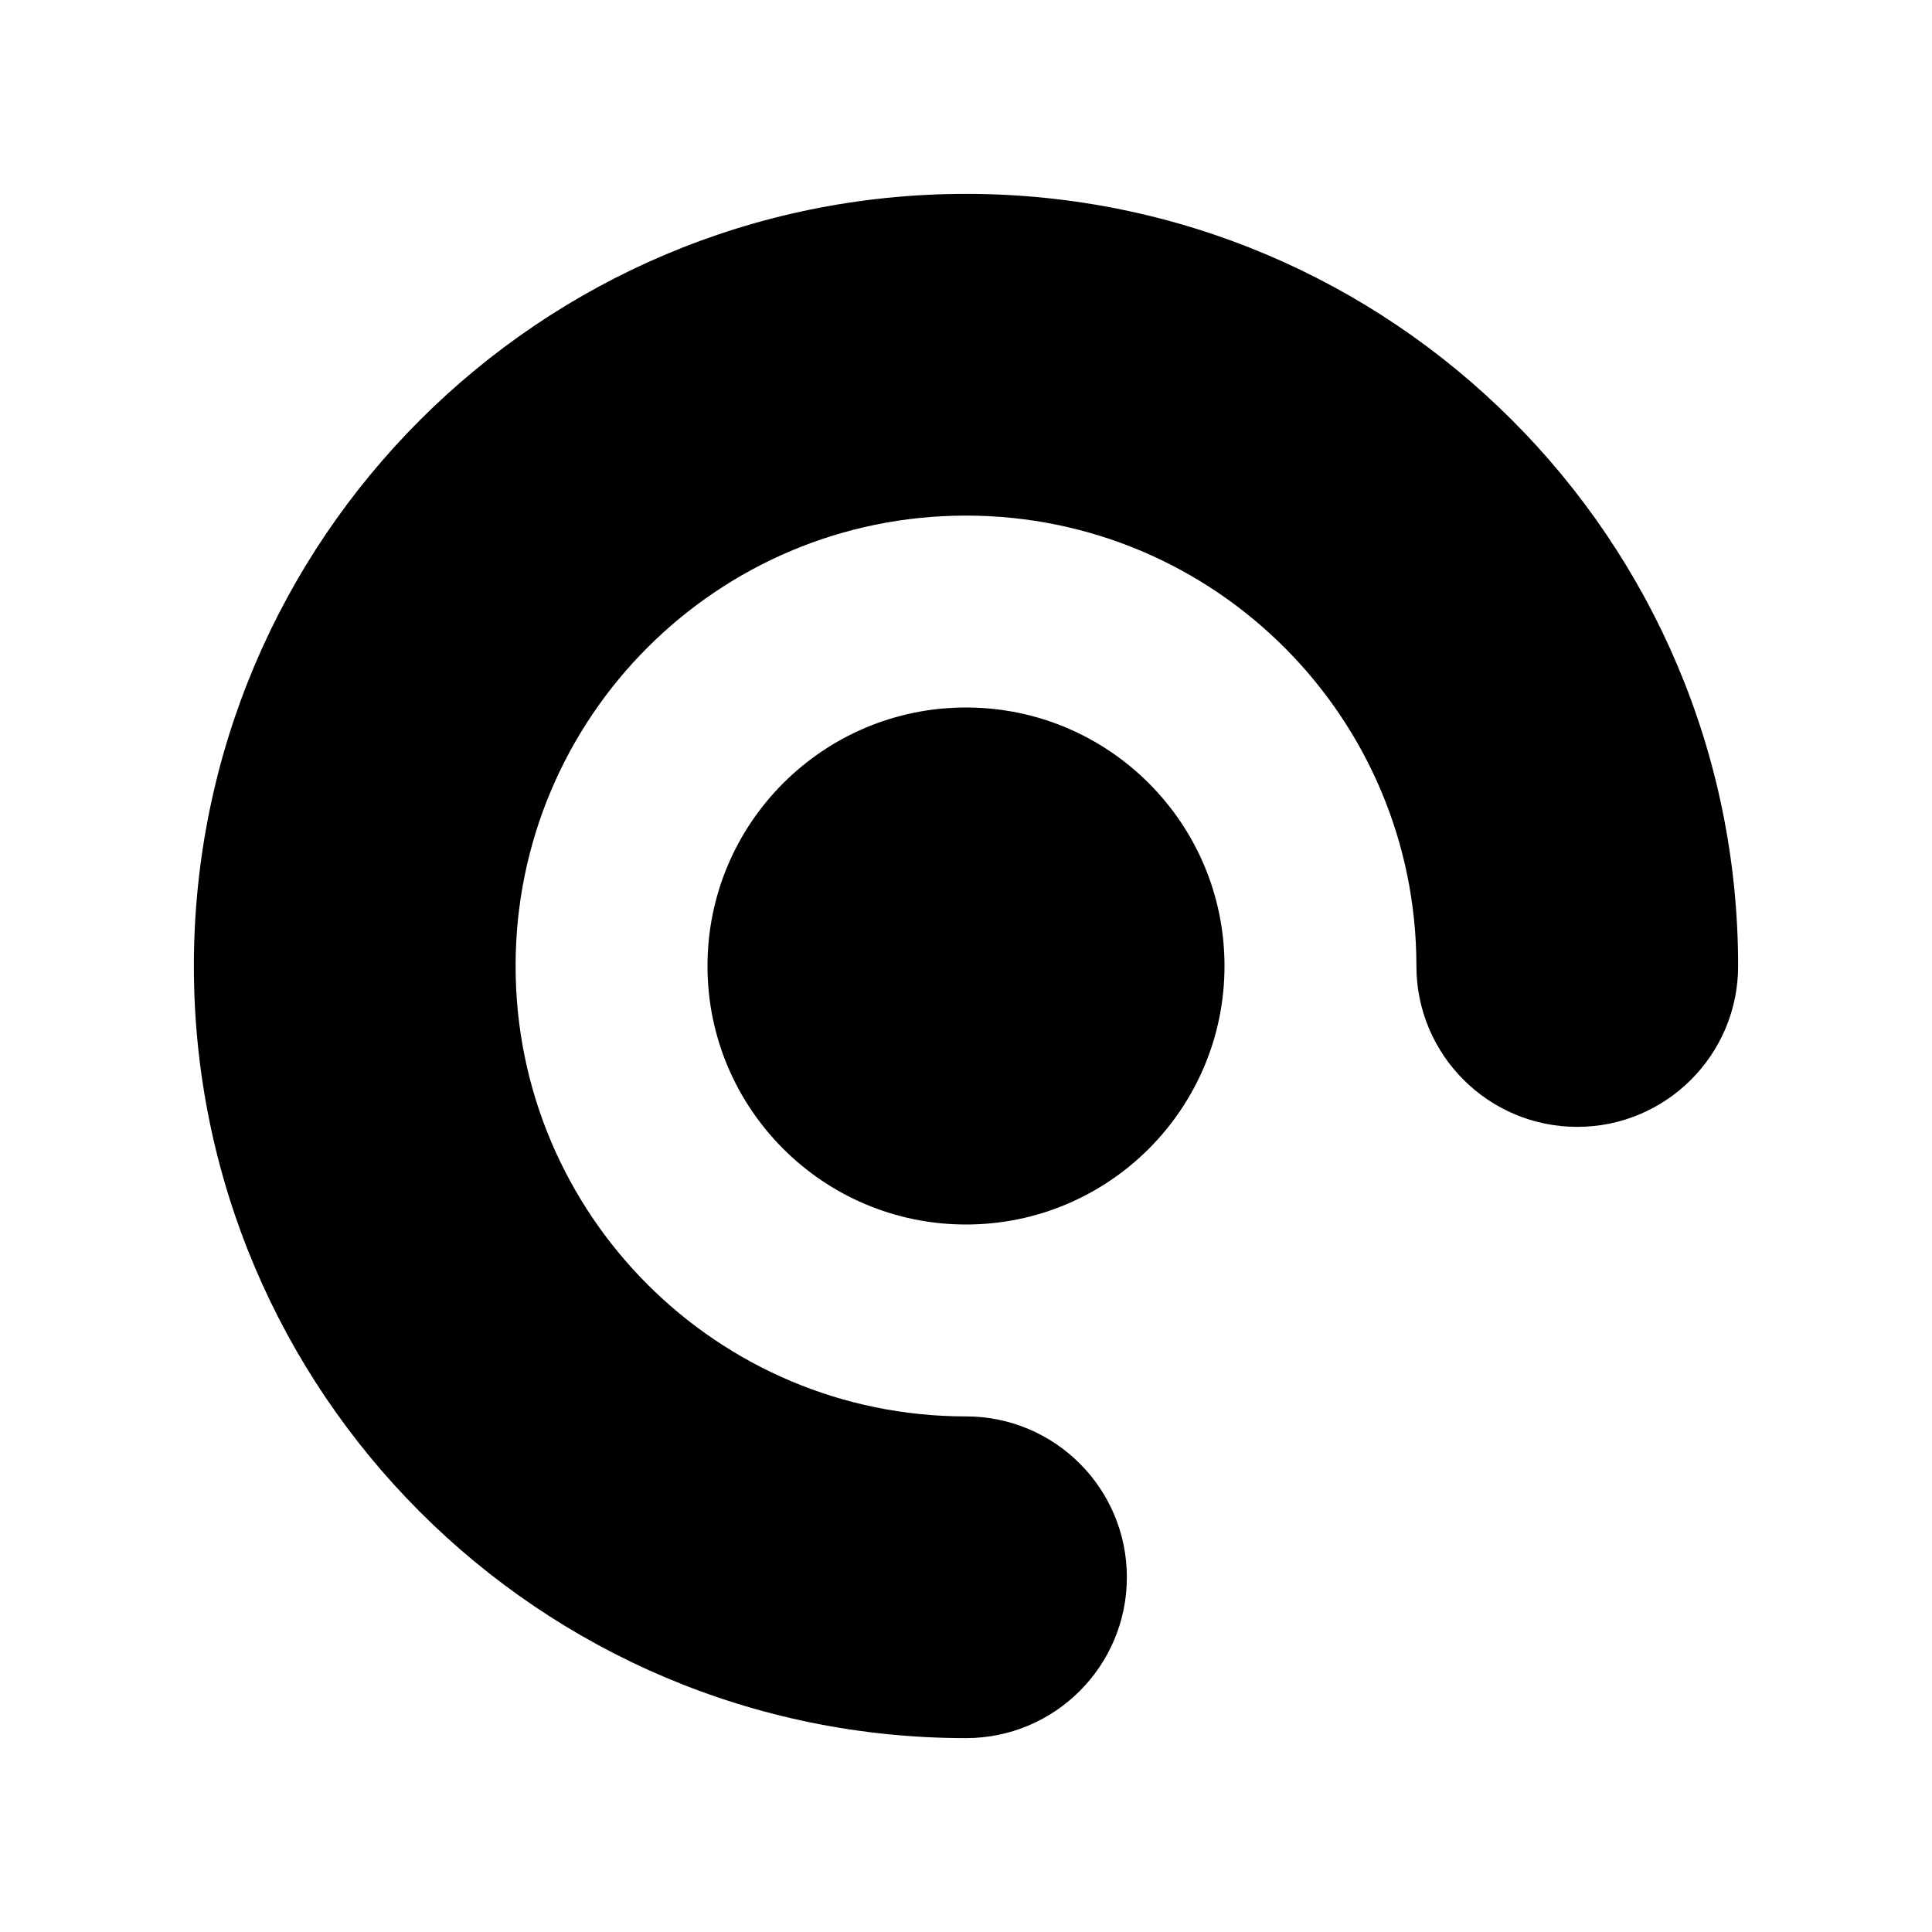
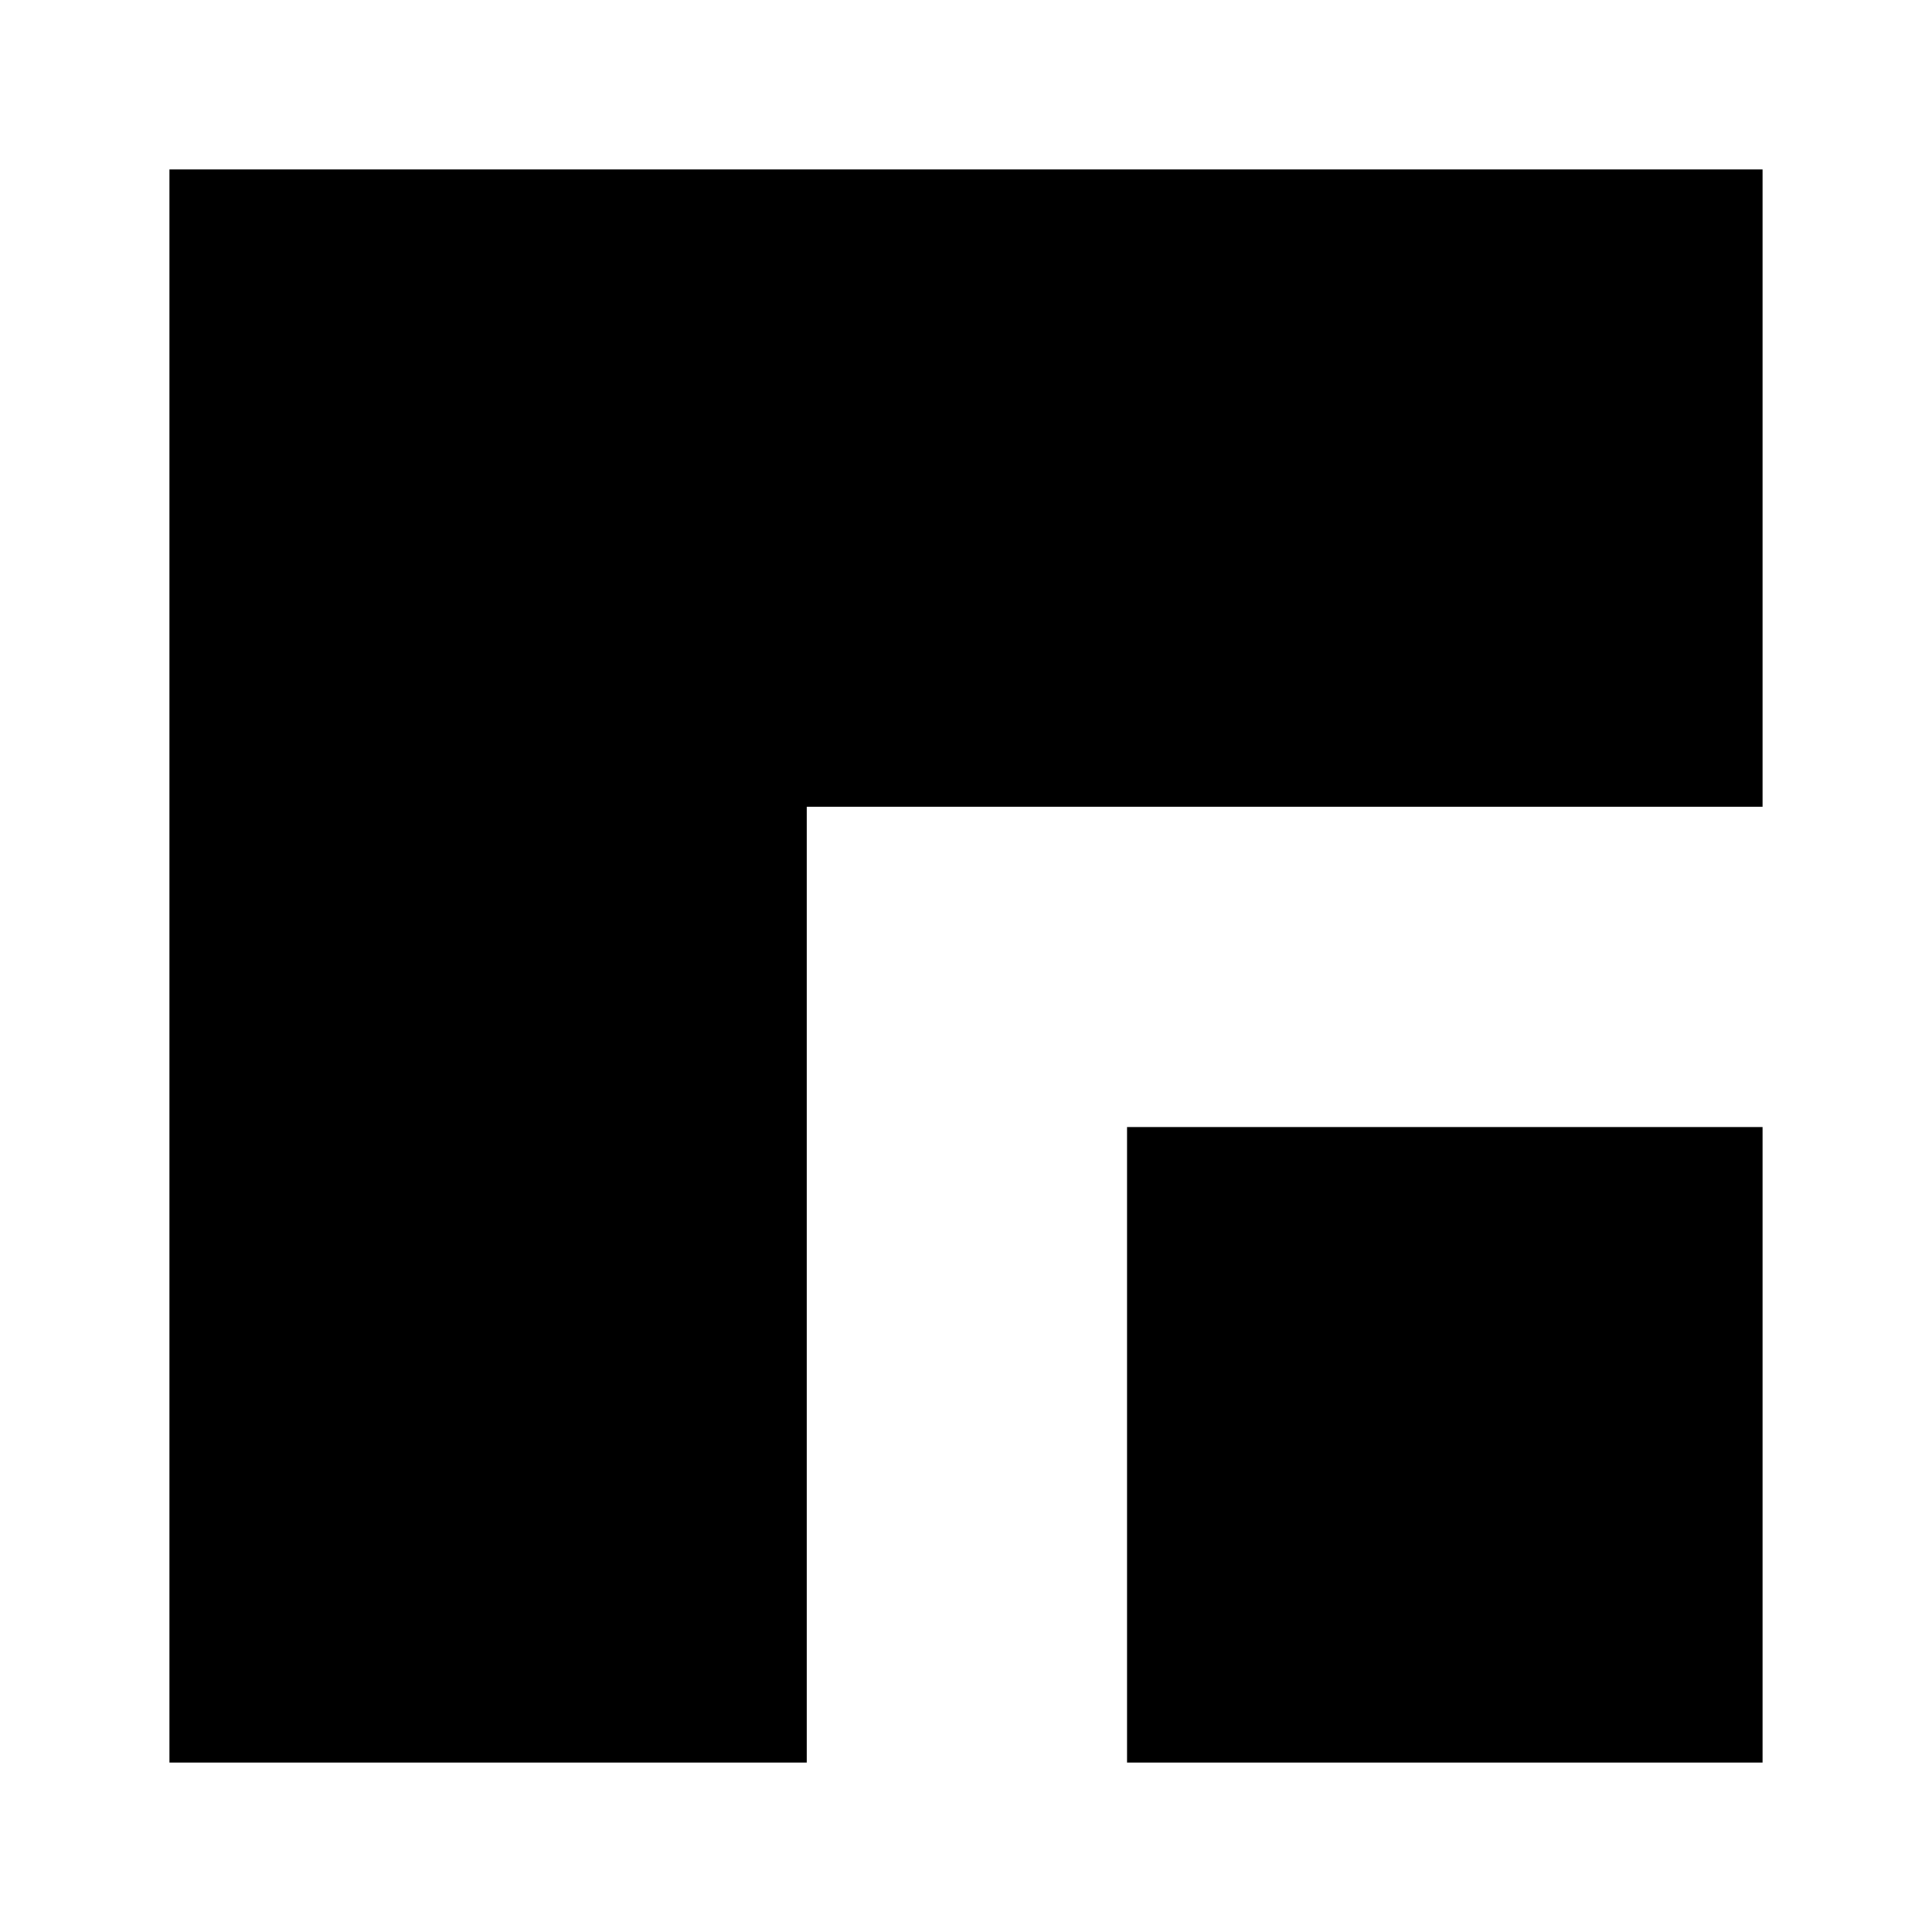
- <svg xmlns="http://www.w3.org/2000/svg" width="568" height="568" overflow="hidden">
-   <g transform="translate(-356 -76)">
-     <path d="M640 133C765.369 133 867 234.631 867 360 867 386.118 845.827 407.292 819.708 407.292 793.59 407.292 772.417 386.118 772.417 360 772.417 286.868 713.132 227.583 640 227.583 566.868 227.583 507.583 286.868 507.583 360 507.583 433.132 566.868 492.417 640 492.417 666.118 492.417 687.292 513.59 687.292 539.708 687.292 565.827 666.118 587 640 587 514.631 587 413 485.369 413 360 413 234.631 514.631 133 640 133Z" fill-rule="evenodd" />
-     <path d="M564 360C564 318.026 598.026 284 640 284 681.974 284 716 318.026 716 360 716 401.974 681.974 436 640 436 598.026 436 564 401.974 564 360Z" fill-rule="evenodd" />
+ <svg xmlns="http://www.w3.org/2000/svg" width="228" height="228" overflow="hidden">
+   <g transform="translate(-526 -246)">
+     <path d="M546 266 734 266 734 341.2 621.2 341.2 621.2 454 546 454Z" fill-rule="evenodd" />
+     <rect x="659" y="379" width="75" height="75" />
  </g>
</svg>
